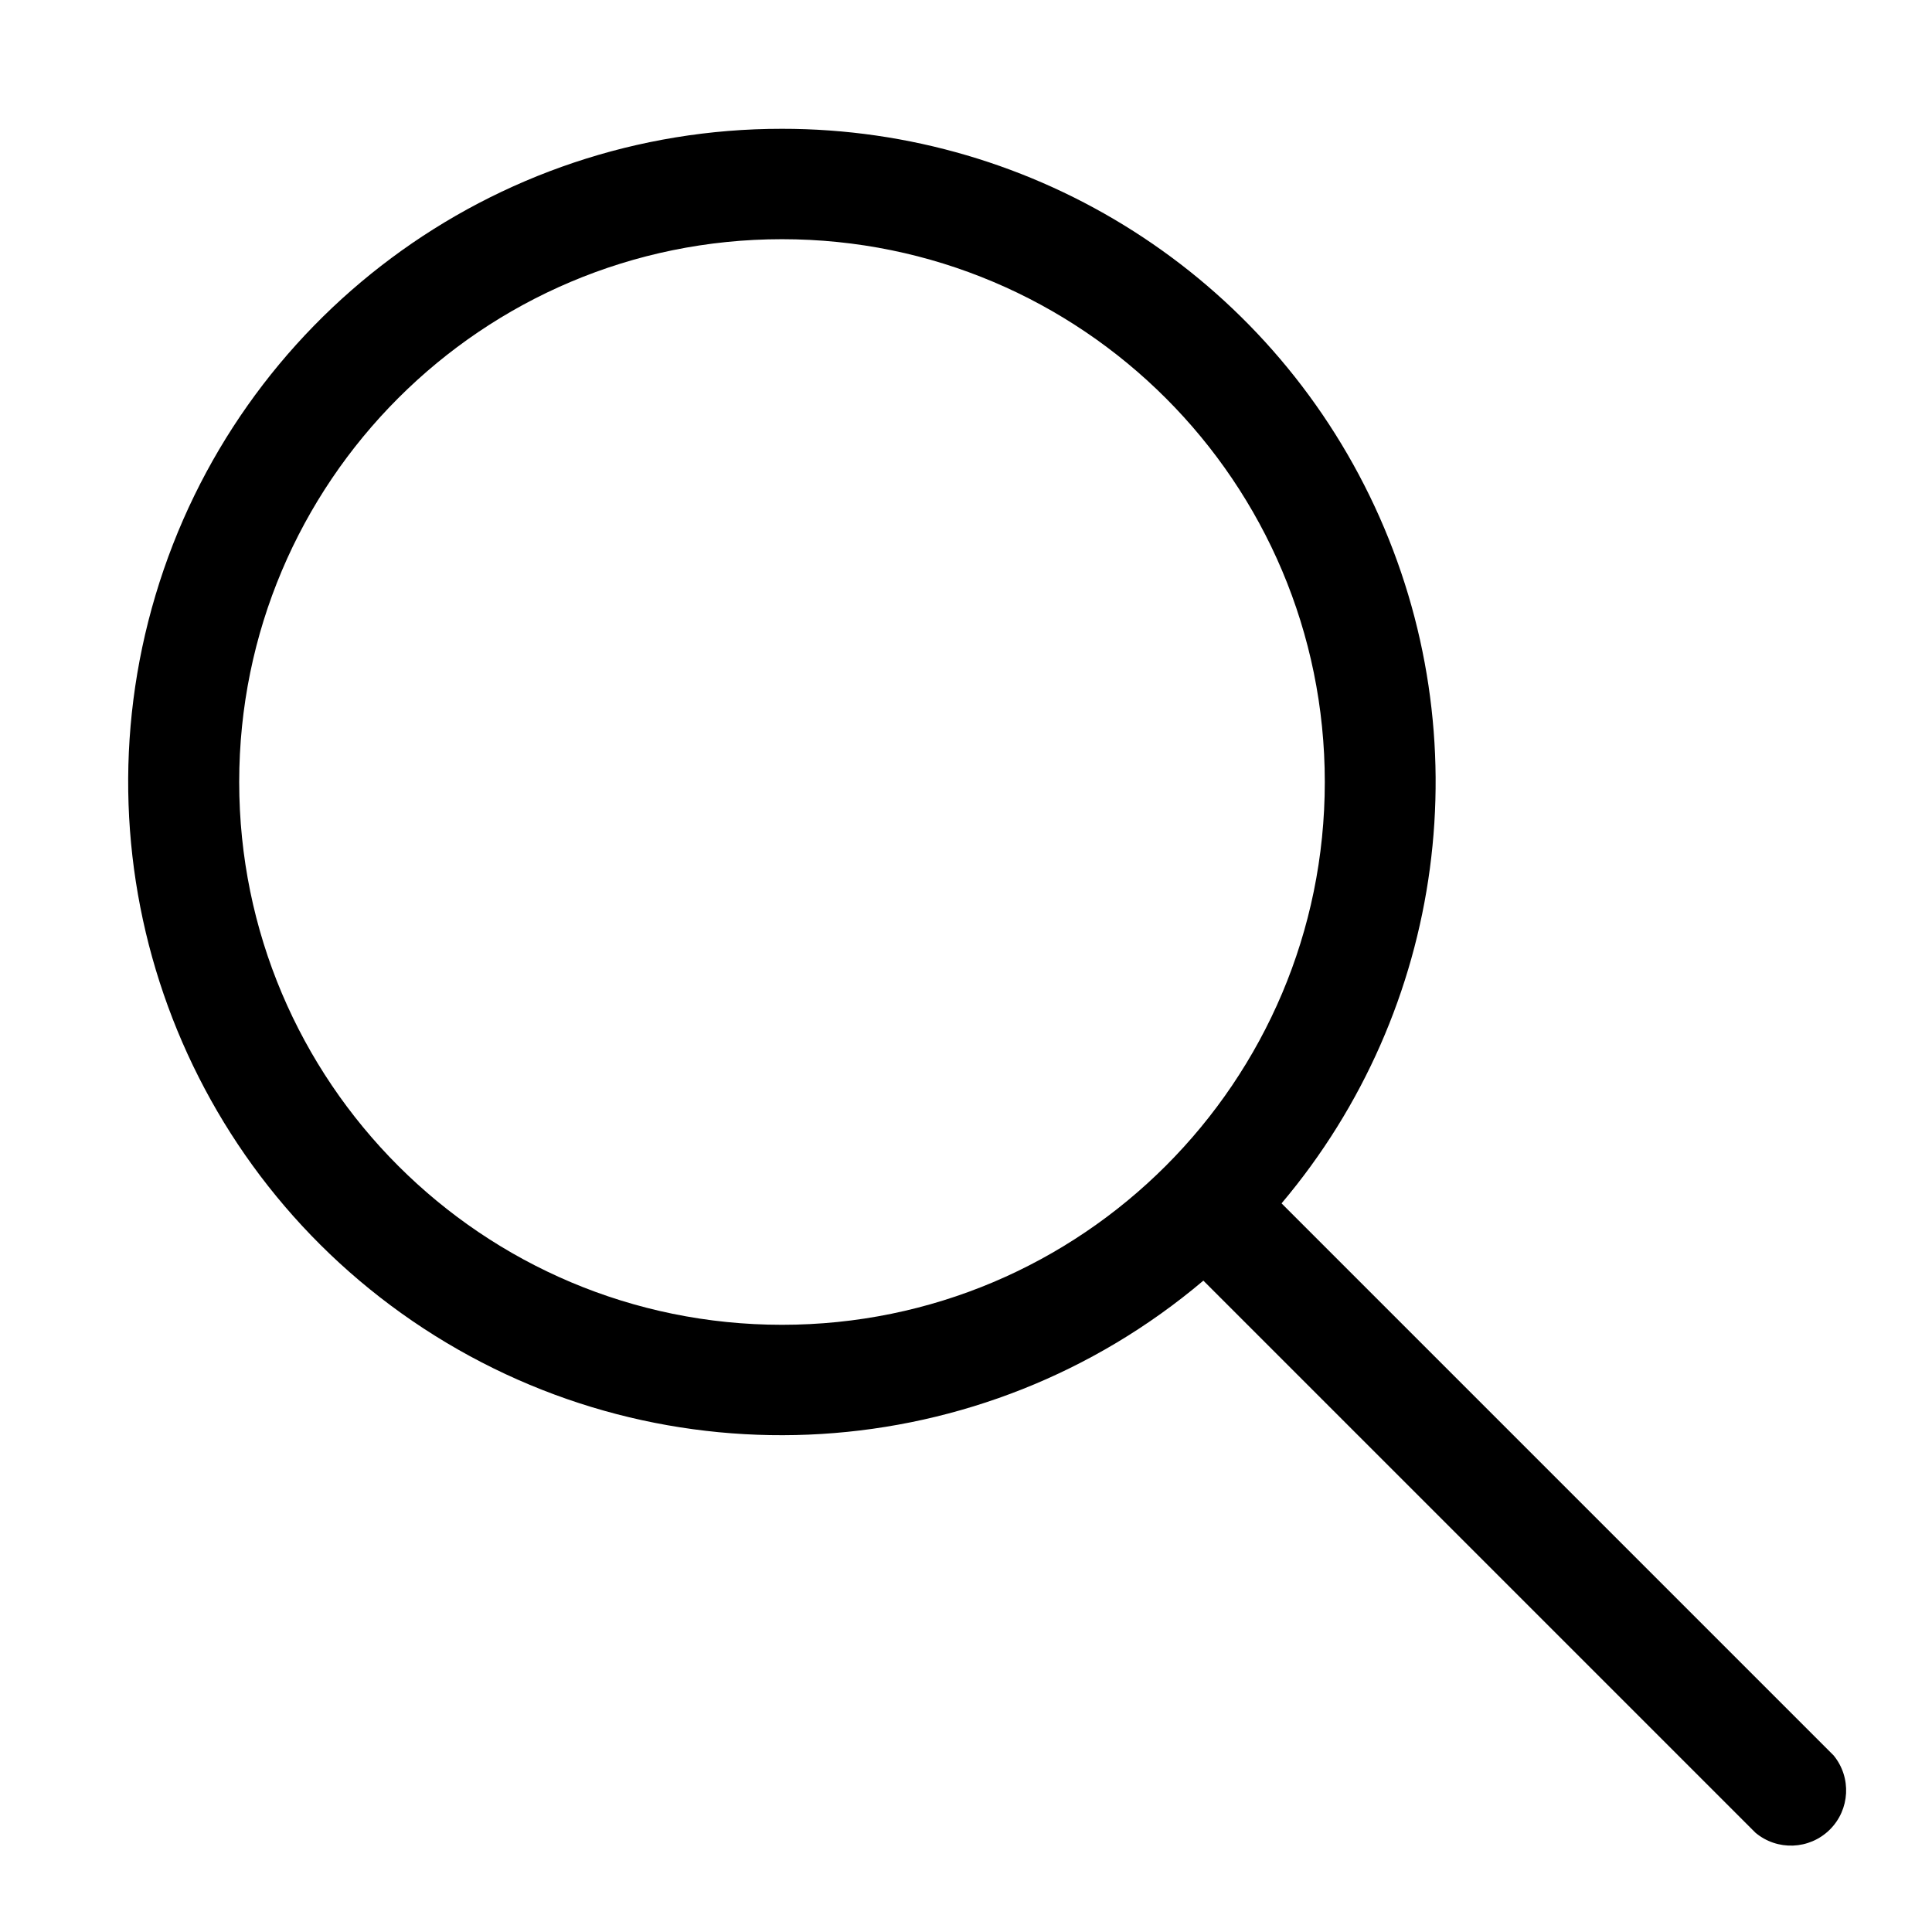
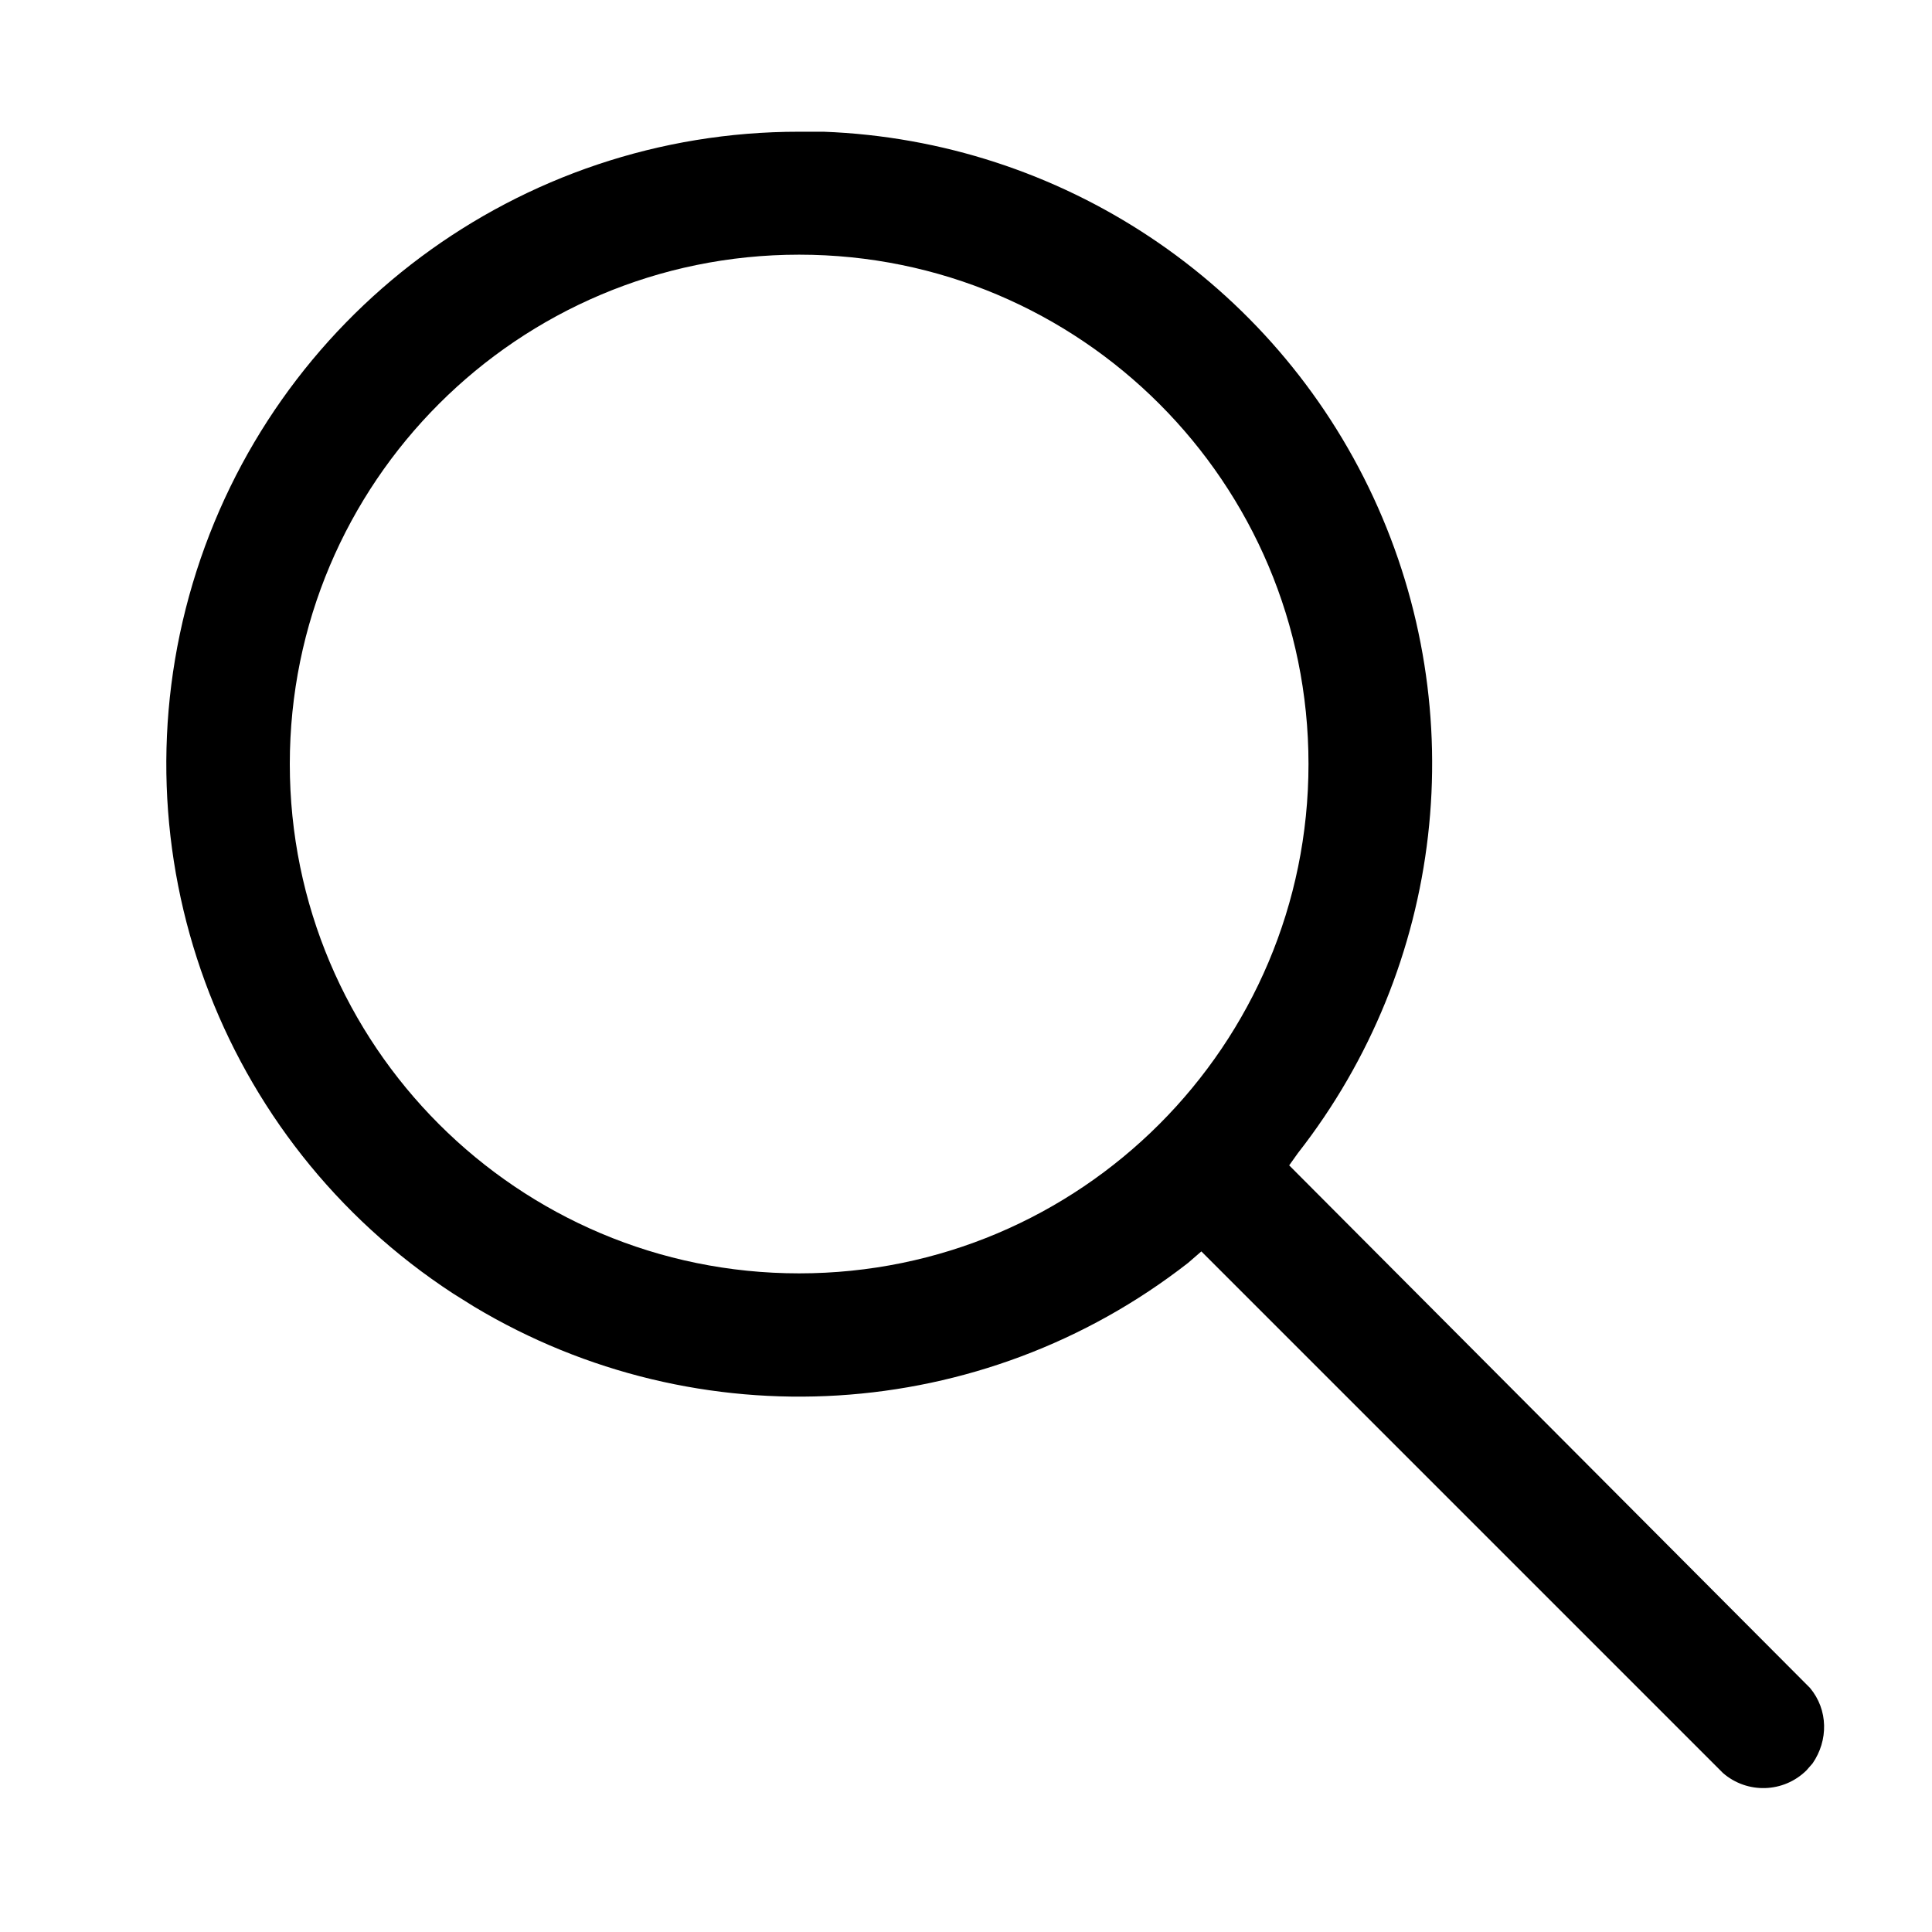
- <svg xmlns="http://www.w3.org/2000/svg" width="21" height="21" aria-hidden="true" focusable="false">
-   <path d="M8.5 1.4a7.1 7.1 0 0 1 5.43 11.68l6 6a.6.6 0 0 1-.85.84l-6-6A7.1 7.1 0 1 1 8.5 1.4Zm0 1.2a5.9 5.9 0 1 0 0 11.8 5.9 5.9 0 0 0 0-11.8Z" />
+ <svg xmlns="http://www.w3.org/2000/svg" width="22" height="22" aria-hidden="true" focusable="false">
+   <path d="M9.1 1.5h.28a7.2 7.2 0 0 1 5.4 11.63l-.1.14 5.93 5.95c.21.25.21.6.03.86l-.07.08a.7.7 0 0 1-.95.03l-5.94-5.94-.15.13a7.2 7.2 0 0 1-8.13.5l-.24-.15A7.2 7.2 0 0 1 9.1 1.5Zm0 1.4a5.8 5.8 0 1 0 0 11.6 5.8 5.8 0 0 0 0-11.6Z" />
</svg>
